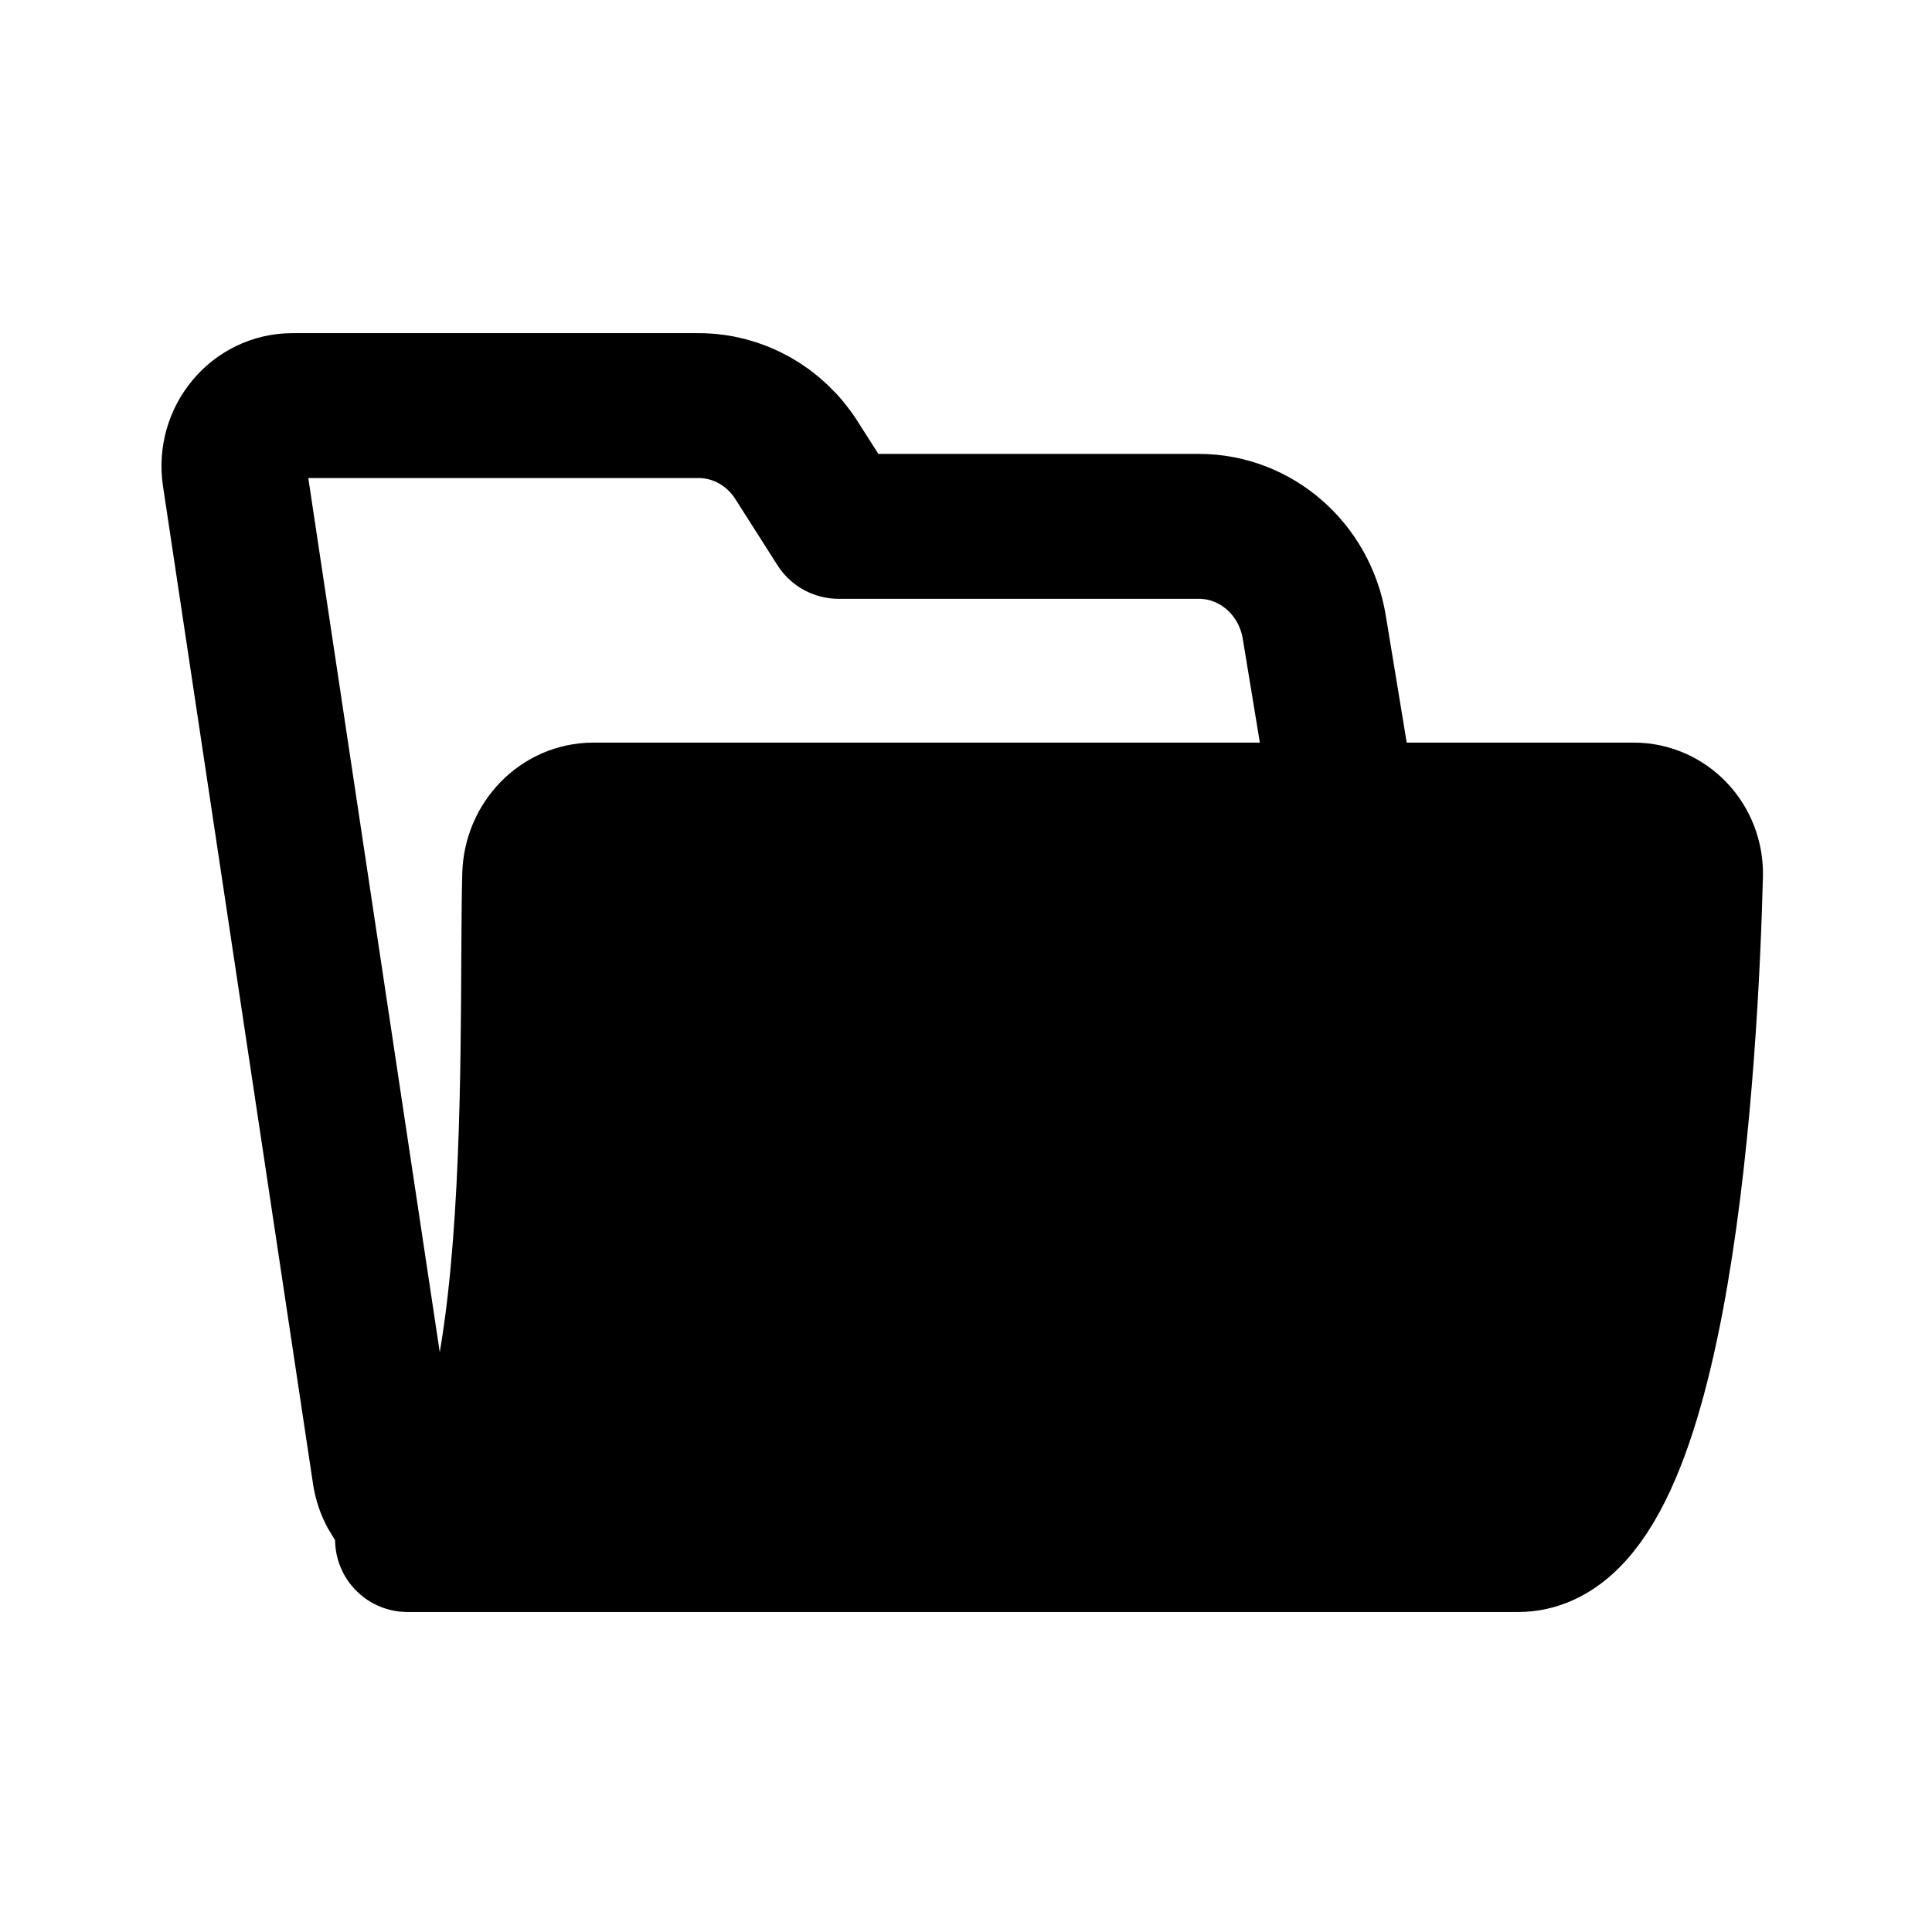
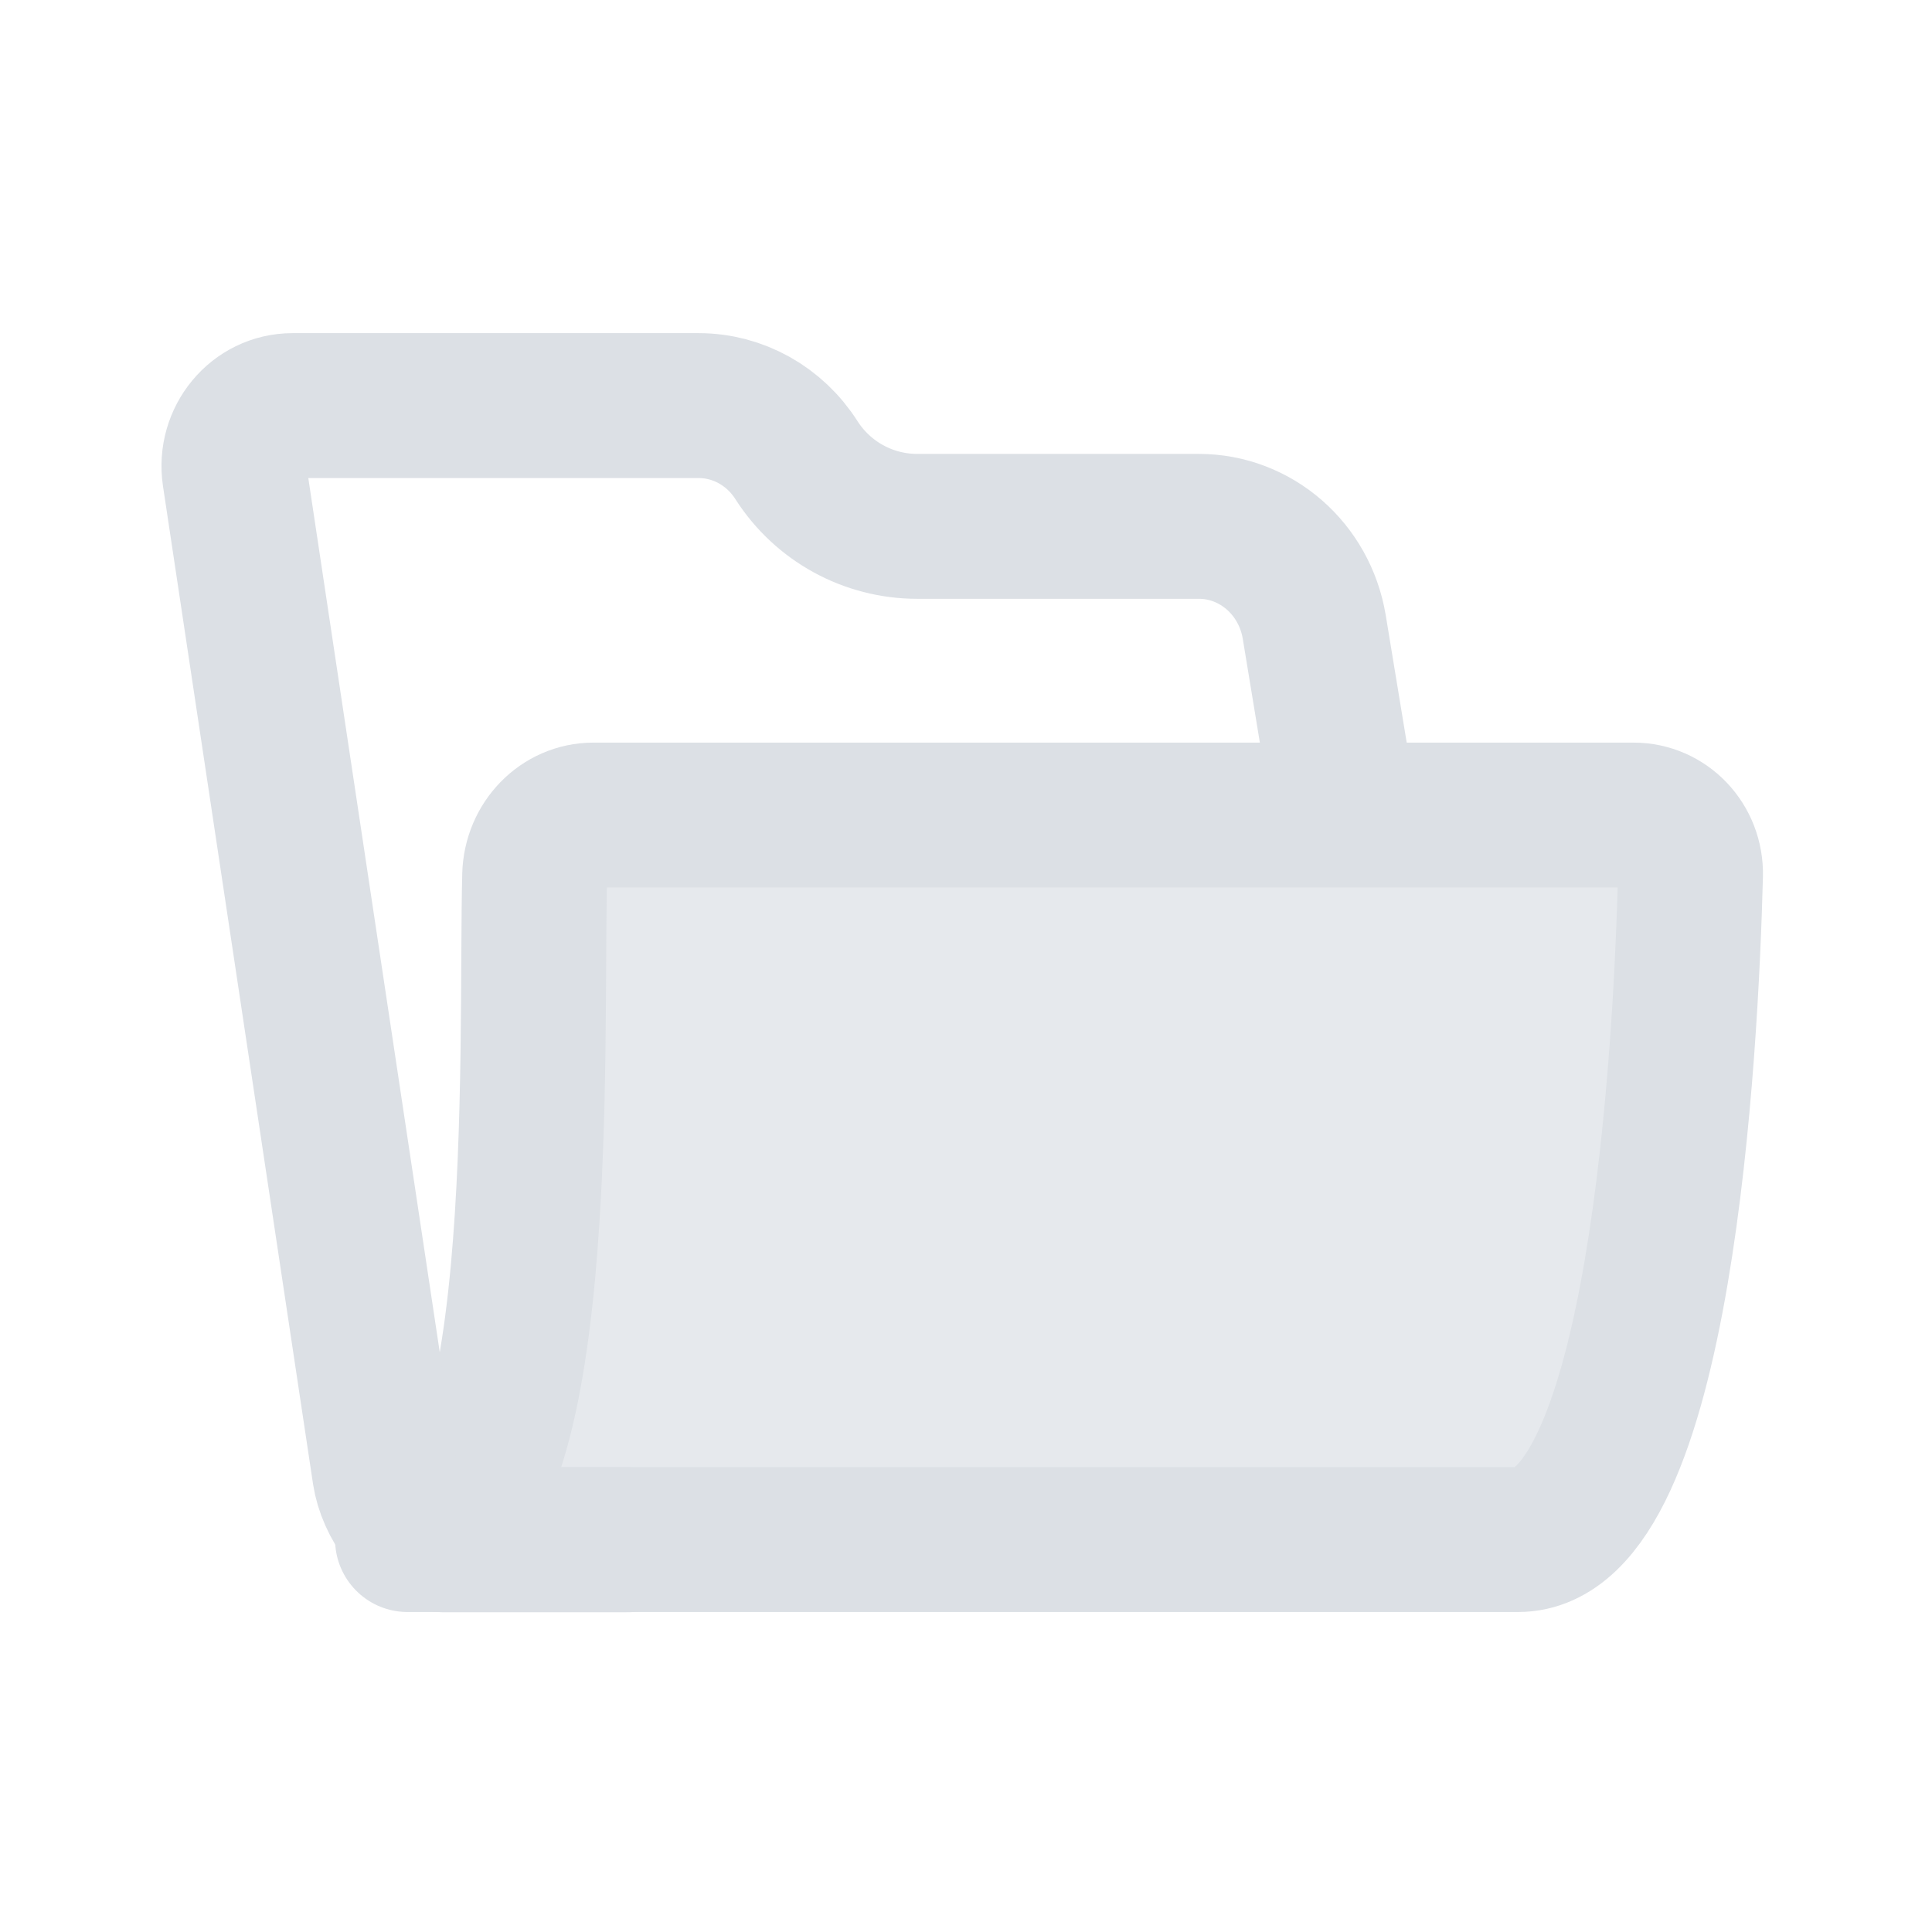
<svg xmlns="http://www.w3.org/2000/svg" width="16" height="16" viewBox="0 0 16 16" fill="none">
-   <path d="M4.428 7.249C4.435 6.972 4.65 6.75 4.914 6.75H13.529C13.793 6.75 14.007 6.972 14 7.249C13.963 8.688 13.753 12.75 12.572 12.75H3.375C4.556 12.75 4.391 8.688 4.428 7.249Z" fill="black" stroke="black" stroke-width="1.2" stroke-linejoin="round" />
-   <path d="M5.196 12.625H3.665C3.426 12.625 3.223 12.445 3.186 12.202L1.943 3.936C1.898 3.633 2.125 3.359 2.422 3.359H5.786C6.112 3.359 6.417 3.529 6.596 3.811L6.945 4.359H9.928C10.401 4.359 10.804 4.711 10.884 5.192L11.125 6.656" stroke="black" stroke-width="1.2" stroke-linecap="round" stroke-linejoin="round" />
+   <path opacity="0.7" d="M4.428 7.249C4.435 6.972 4.65 6.75 4.914 6.75H13.529C13.793 6.75 14.007 6.972 14 7.249C13.963 8.688 13.753 12.75 12.572 12.75H3.375C4.556 12.75 4.391 8.688 4.428 7.249Z" fill="#DCE0E5" />
+   <path d="M4.428 7.249C4.435 6.972 4.65 6.75 4.914 6.75H13.529C13.793 6.75 14.007 6.972 14 7.249C13.963 8.688 13.753 12.75 12.572 12.75H3.375C4.556 12.75 4.391 8.688 4.428 7.249Z" stroke="#DCE0E5" stroke-width="1.2" stroke-linejoin="round" />
+   <path d="M5.196 12.752H3.665C3.426 12.752 3.223 12.445 3.186 12.202L1.943 3.936C1.898 3.633 2.125 3.359 2.422 3.359H5.786C6.112 3.359 6.417 3.529 6.596 3.811C6.814 4.152 7.19 4.359 7.595 4.359H9.928C10.401 4.359 10.804 4.711 10.884 5.192L11.125 6.656" stroke="#DCE0E5" stroke-width="1.2" stroke-linecap="round" stroke-linejoin="round" />
</svg>
